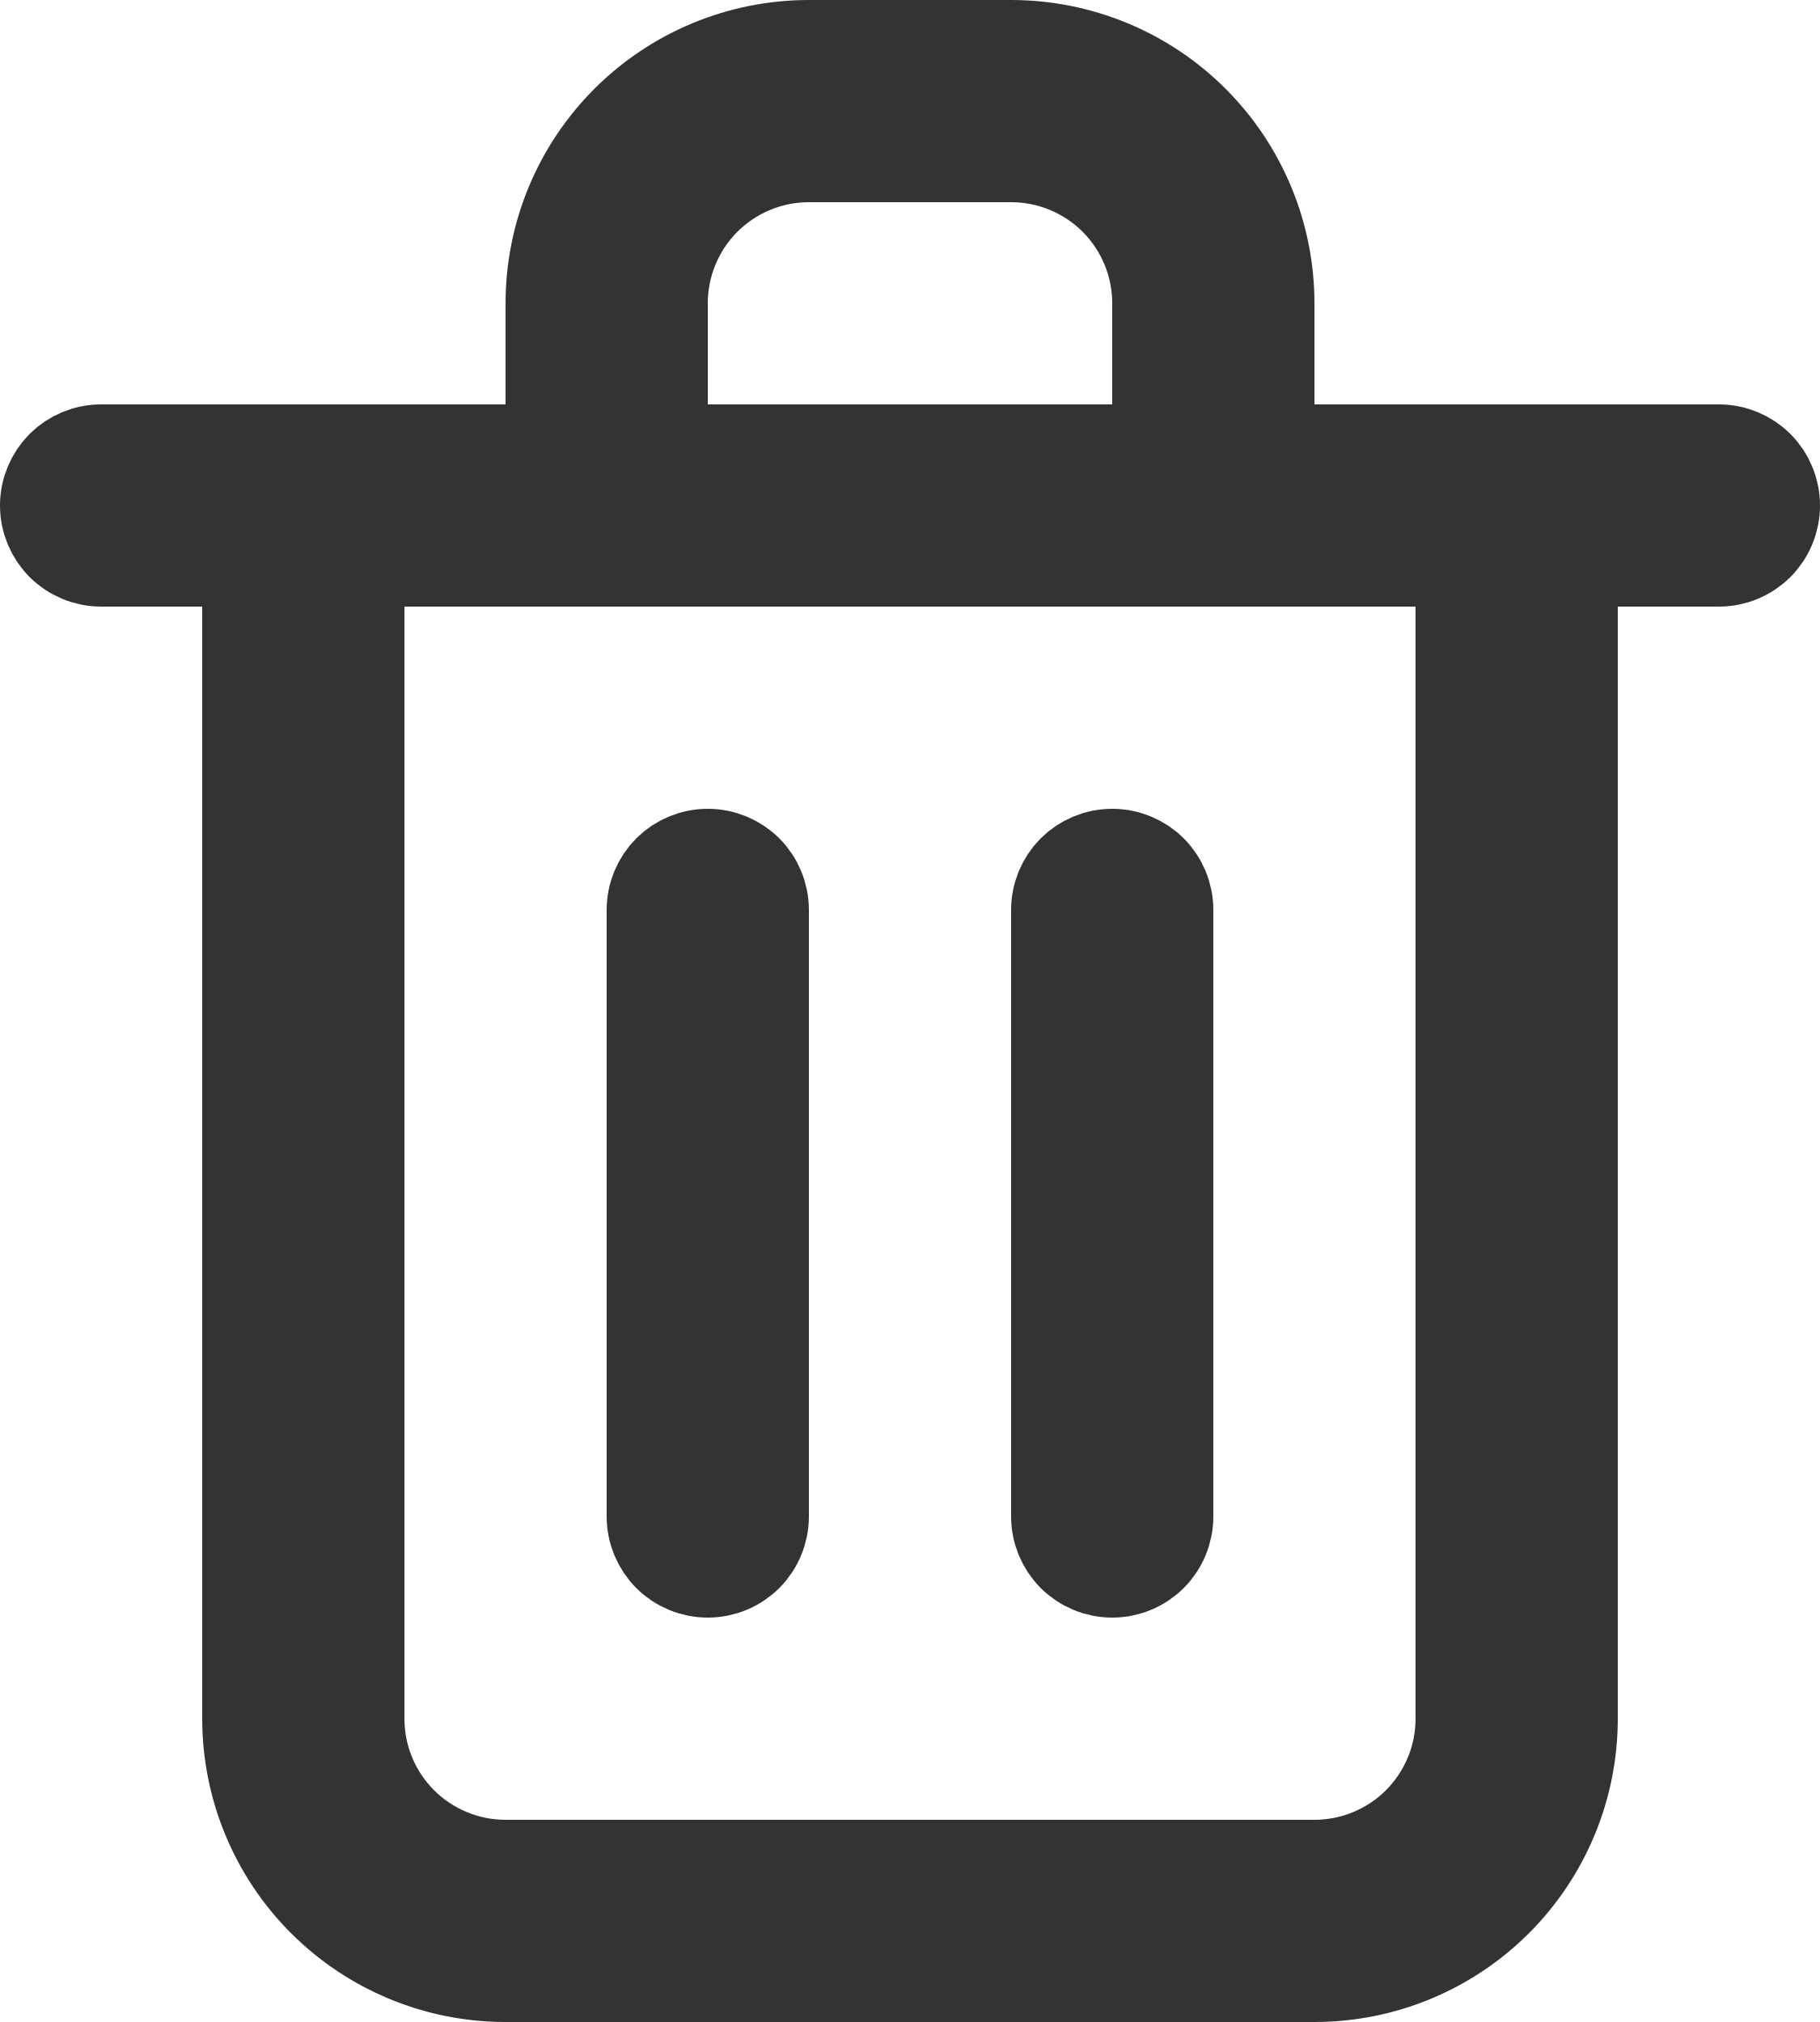
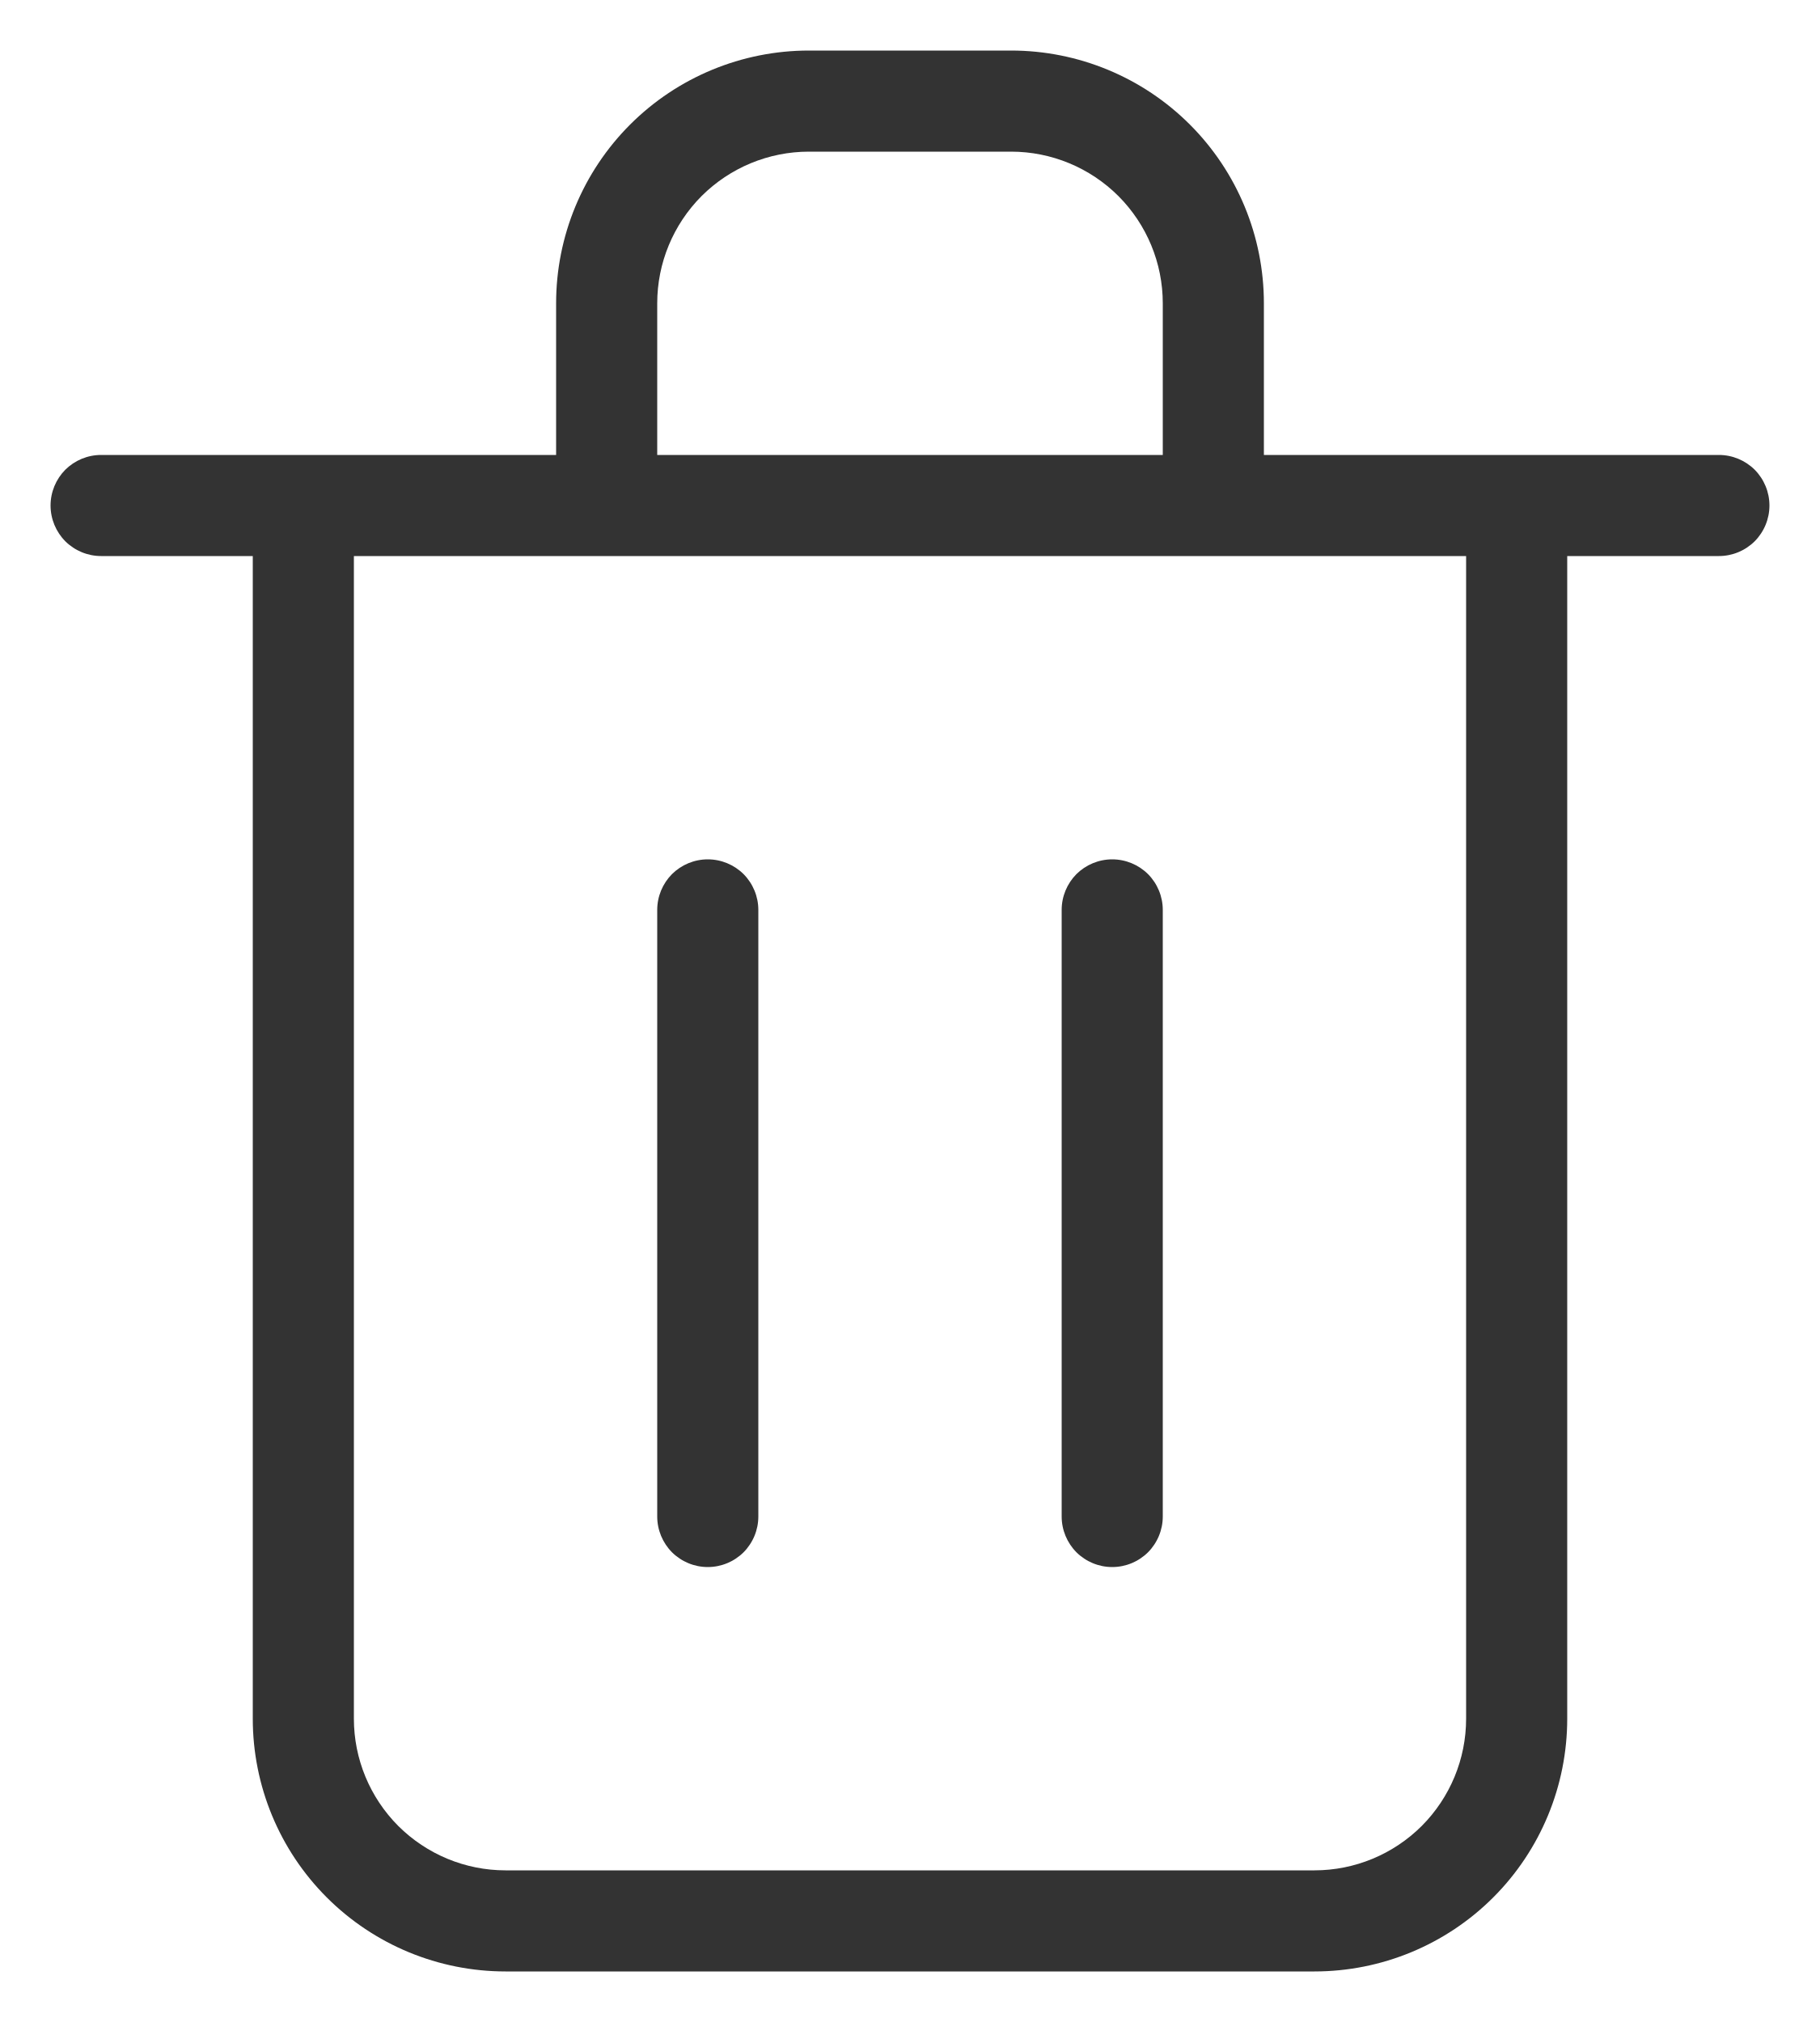
<svg xmlns="http://www.w3.org/2000/svg" width="18" height="20" viewBox="0 0 18 20" fill="none">
-   <path d="M12.5 4V4.5H13H17C17.133 4.5 17.26 4.553 17.354 4.646C17.447 4.74 17.5 4.867 17.5 5C17.5 5.133 17.447 5.26 17.354 5.354C17.26 5.447 17.133 5.5 17 5.5H16H15.5V6V17C15.5 17.663 15.237 18.299 14.768 18.768C14.299 19.237 13.663 19.5 13 19.5H5C4.337 19.5 3.701 19.237 3.232 18.768C2.763 18.299 2.5 17.663 2.5 17V6V5.5H2H1C0.867 5.5 0.74 5.447 0.646 5.354C0.553 5.26 0.5 5.133 0.5 5C0.5 4.867 0.553 4.74 0.646 4.646C0.74 4.553 0.867 4.5 1 4.5H5H5.5V4V3C5.5 2.337 5.763 1.701 6.232 1.232C6.701 0.763 7.337 0.5 8 0.5H10C10.663 0.5 11.299 0.763 11.768 1.232C12.237 1.701 12.5 2.337 12.5 3V4ZM11 4.5H11.5V4V3C11.5 2.602 11.342 2.221 11.061 1.939C10.779 1.658 10.398 1.5 10 1.5H8C7.602 1.5 7.221 1.658 6.939 1.939C6.658 2.221 6.5 2.602 6.5 3V4V4.5H7H11ZM4 5.5H3.5V6V17C3.5 17.398 3.658 17.779 3.939 18.061C4.221 18.342 4.602 18.5 5 18.5H13C13.398 18.5 13.779 18.342 14.061 18.061C14.342 17.779 14.5 17.398 14.5 17V6V5.5H14H4ZM7.354 15.354C7.26 15.447 7.133 15.5 7 15.5C6.867 15.5 6.74 15.447 6.646 15.354C6.553 15.26 6.5 15.133 6.5 15V9C6.5 8.867 6.553 8.74 6.646 8.646C6.74 8.553 6.867 8.5 7 8.5C7.133 8.5 7.26 8.553 7.354 8.646C7.447 8.74 7.5 8.867 7.5 9V15C7.5 15.133 7.447 15.26 7.354 15.354ZM11.354 15.354C11.26 15.447 11.133 15.5 11 15.5C10.867 15.5 10.74 15.447 10.646 15.354C10.553 15.26 10.5 15.133 10.5 15V9C10.5 8.867 10.553 8.74 10.646 8.646C10.74 8.553 10.867 8.5 11 8.5C11.133 8.5 11.26 8.553 11.354 8.646C11.447 8.74 11.5 8.867 11.5 9V15C11.5 15.133 11.447 15.26 11.354 15.354Z" fill="#333333" stroke="#333333" />
+   <path d="M12.5 4V4.5H13H17C17.133 4.5 17.26 4.553 17.354 4.646C17.447 4.74 17.5 4.867 17.5 5C17.5 5.133 17.447 5.26 17.354 5.354C17.26 5.447 17.133 5.5 17 5.5H16H15.5V6V17C15.5 17.663 15.237 18.299 14.768 18.768C14.299 19.237 13.663 19.5 13 19.5H5C4.337 19.5 3.701 19.237 3.232 18.768C2.763 18.299 2.5 17.663 2.5 17V6V5.5H2H1C0.867 5.5 0.74 5.447 0.646 5.354C0.553 5.26 0.5 5.133 0.5 5C0.5 4.867 0.553 4.74 0.646 4.646C0.74 4.553 0.867 4.5 1 4.5H5H5.5V4V3C5.5 2.337 5.763 1.701 6.232 1.232C6.701 0.763 7.337 0.5 8 0.5H10C10.663 0.5 11.299 0.763 11.768 1.232C12.237 1.701 12.5 2.337 12.5 3V4ZM11 4.5H11.5V4V3C11.5 2.602 11.342 2.221 11.061 1.939C10.779 1.658 10.398 1.5 10 1.5H8C7.602 1.5 7.221 1.658 6.939 1.939C6.658 2.221 6.5 2.602 6.5 3V4V4.5H7H11ZM4 5.5H3.5V6V17C3.5 17.398 3.658 17.779 3.939 18.061C4.221 18.342 4.602 18.5 5 18.5H13C13.398 18.5 13.779 18.342 14.061 18.061C14.342 17.779 14.5 17.398 14.5 17V6V5.5H14H4ZM7.354 15.354C7.26 15.447 7.133 15.5 7 15.5C6.867 15.5 6.74 15.447 6.646 15.354C6.553 15.26 6.5 15.133 6.5 15V9C6.5 8.867 6.553 8.74 6.646 8.646C6.74 8.553 6.867 8.5 7 8.5C7.133 8.5 7.26 8.553 7.354 8.646C7.447 8.74 7.5 8.867 7.5 9V15C7.5 15.133 7.447 15.26 7.354 15.354ZM11.354 15.354C11.26 15.447 11.133 15.5 11 15.5C10.867 15.5 10.74 15.447 10.646 15.354C10.553 15.26 10.5 15.133 10.5 15V9C10.5 8.867 10.553 8.74 10.646 8.646C10.74 8.553 10.867 8.5 11 8.5C11.133 8.5 11.26 8.553 11.354 8.646C11.447 8.74 11.5 8.867 11.5 9V15C11.5 15.133 11.447 15.26 11.354 15.354Z" fill="#333333" stroke="current" />
</svg>
